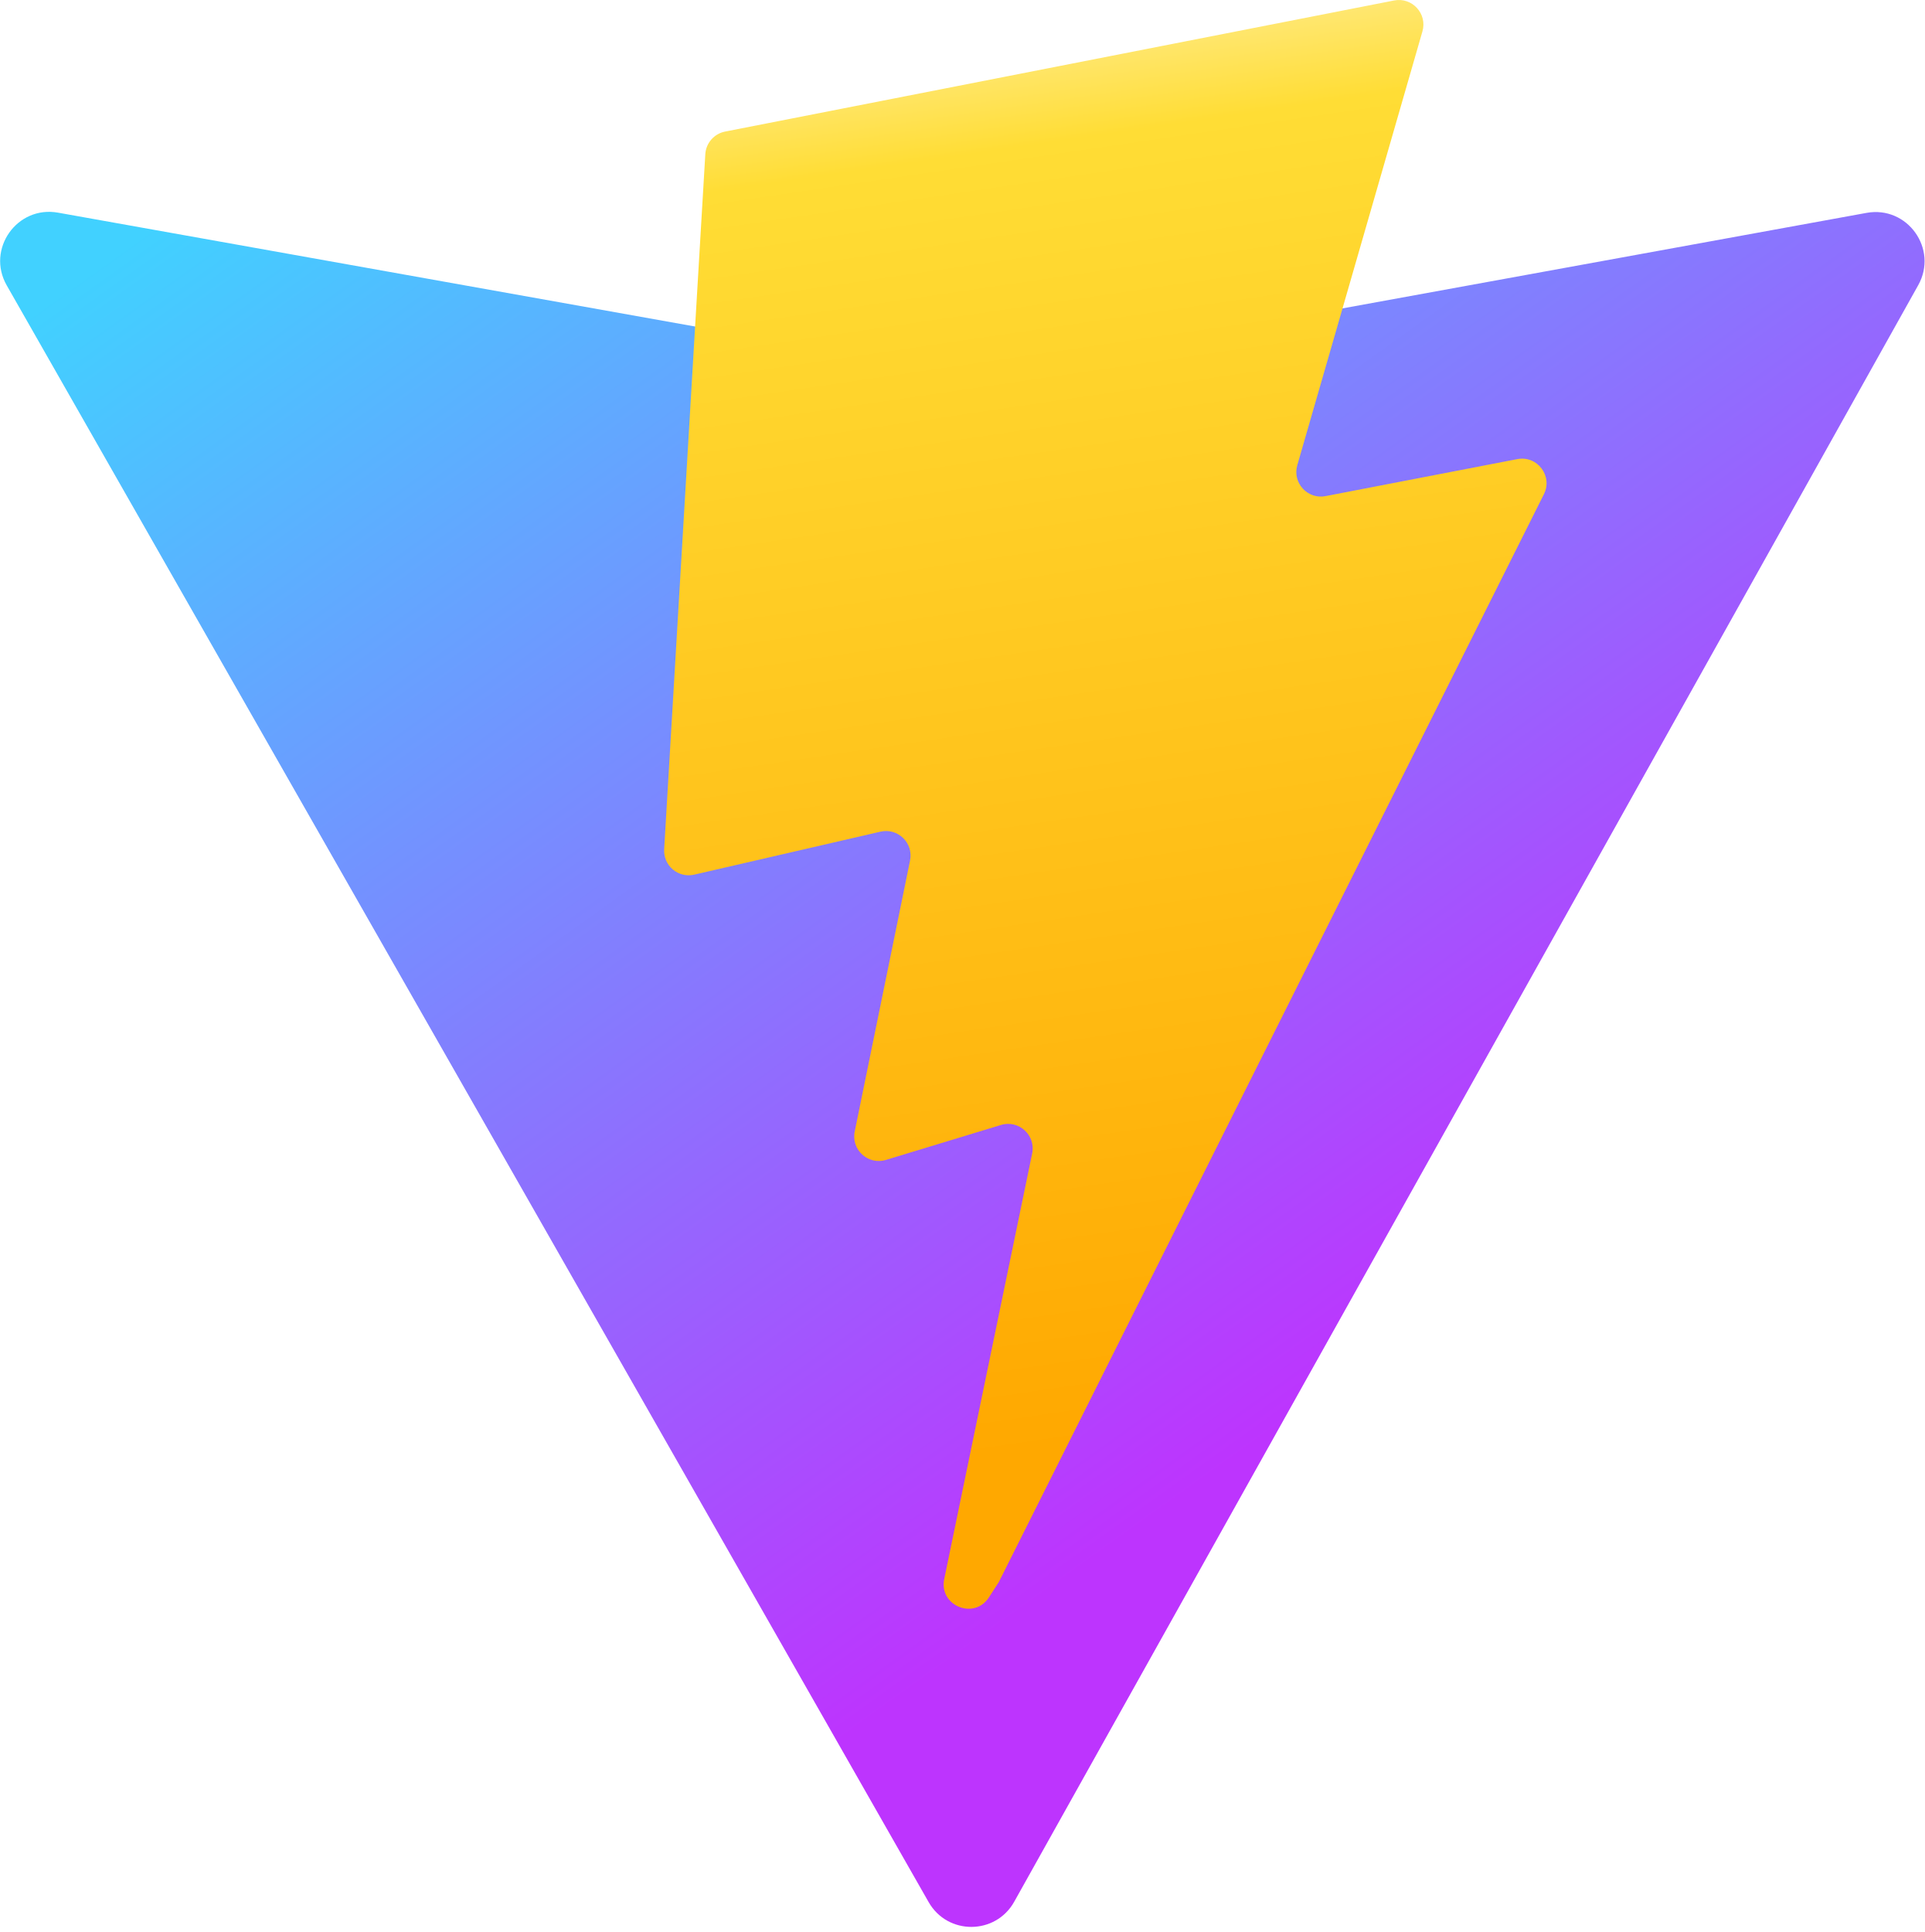
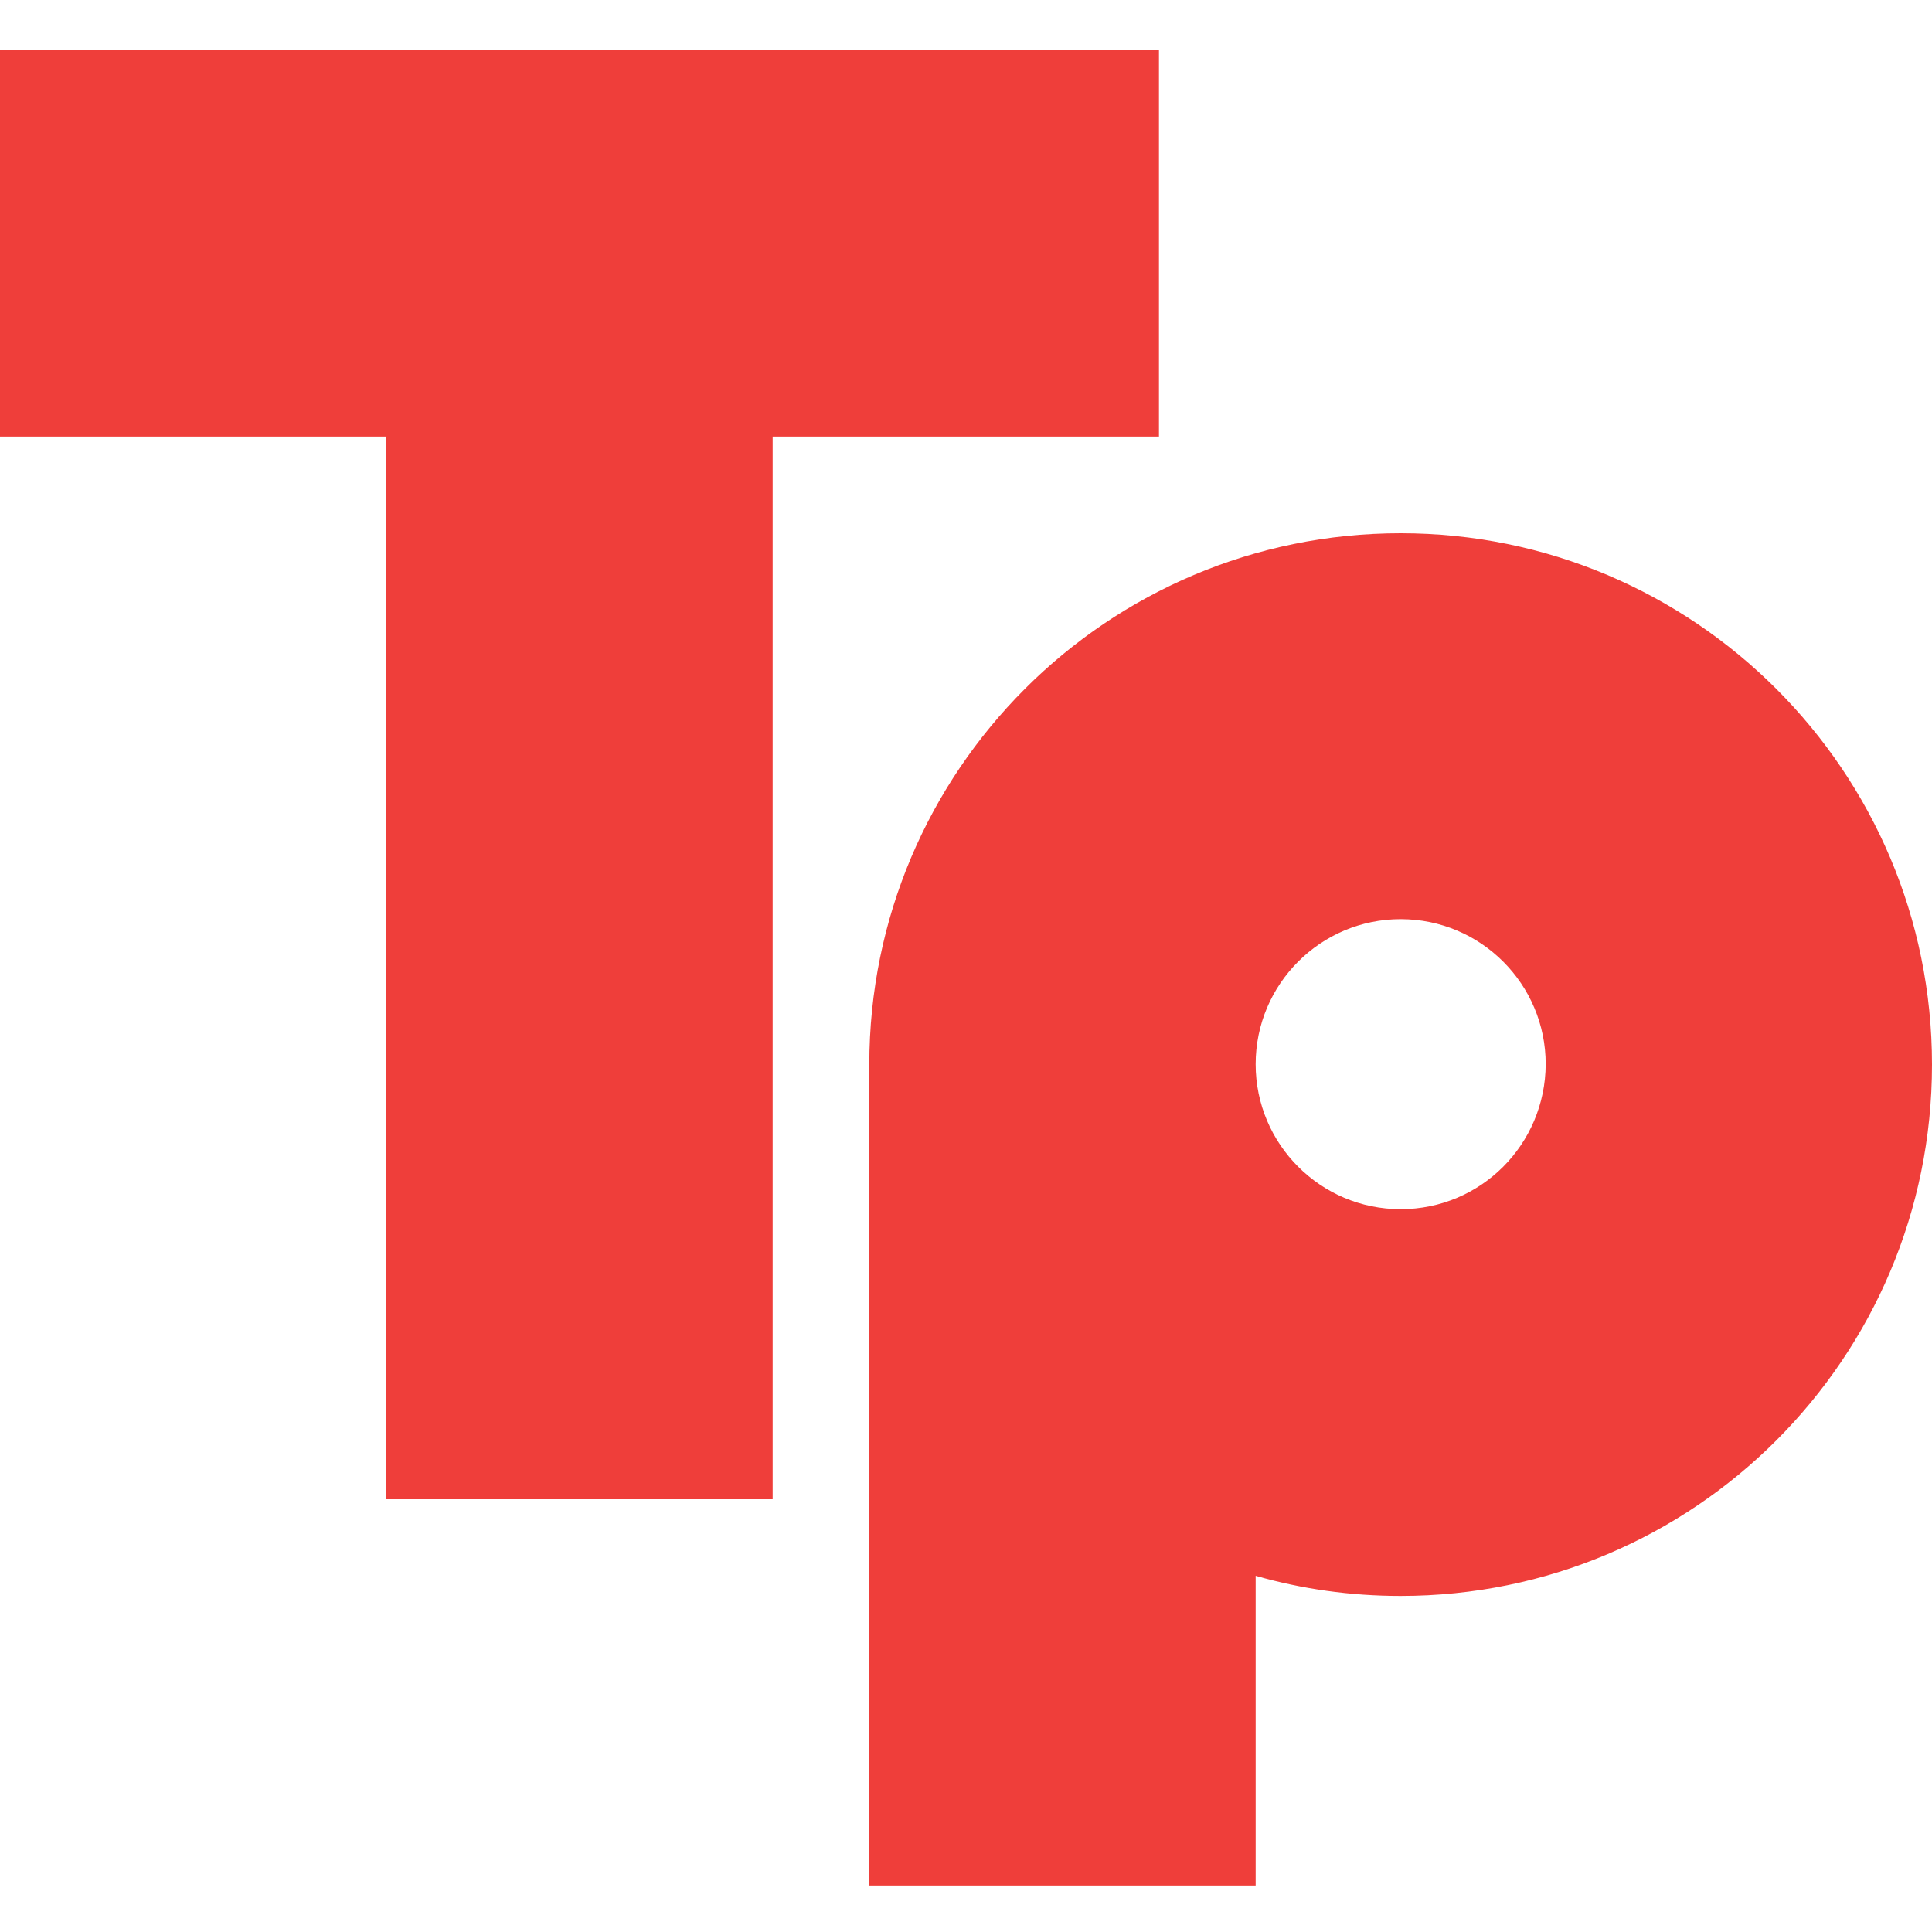
- <svg xmlns="http://www.w3.org/2000/svg" aria-hidden="true" role="img" class="iconify iconify--logos" width="31.88" height="32" preserveAspectRatio="xMidYMid meet" viewBox="0 0 256 257">
-   <defs>
-     <linearGradient id="IconifyId1813088fe1fbc01fb466" x1="-.828%" x2="57.636%" y1="7.652%" y2="78.411%">
-       <stop offset="0%" stop-color="#41D1FF" />
-       <stop offset="100%" stop-color="#BD34FE" />
-     </linearGradient>
-     <linearGradient id="IconifyId1813088fe1fbc01fb467" x1="43.376%" x2="50.316%" y1="2.242%" y2="89.03%">
-       <stop offset="0%" stop-color="#FFEA83" />
-       <stop offset="8.333%" stop-color="#FFDD35" />
-       <stop offset="100%" stop-color="#FFA800" />
-     </linearGradient>
-   </defs>
-   <path fill="url(#IconifyId1813088fe1fbc01fb466)" d="M255.153 37.938L134.897 252.976c-2.483 4.44-8.862 4.466-11.382.048L.875 37.958c-2.746-4.814 1.371-10.646 6.827-9.67l120.385 21.517a6.537 6.537 0 0 0 2.322-.004l117.867-21.483c5.438-.991 9.574 4.796 6.877 9.62Z" />
-   <path fill="url(#IconifyId1813088fe1fbc01fb467)" d="M185.432.063L96.44 17.501a3.268 3.268 0 0 0-2.634 3.014l-5.474 92.456a3.268 3.268 0 0 0 3.997 3.378l24.777-5.718c2.318-.535 4.413 1.507 3.936 3.838l-7.361 36.047c-.495 2.426 1.782 4.5 4.151 3.78l15.304-4.649c2.372-.72 4.652 1.36 4.15 3.788l-11.698 56.621c-.732 3.542 3.979 5.473 5.943 2.437l1.313-2.028l72.516-144.72c1.215-2.423-.88-5.186-3.54-4.672l-25.505 4.922c-2.396.462-4.435-1.77-3.759-4.114l16.646-57.705c.677-2.35-1.37-4.583-3.769-4.113Z" />
+ <svg xmlns="http://www.w3.org/2000/svg" width="40" height="40" viewBox="0 0 40 40" fill="none">
+   <mask id="mask0" mask-type="alpha" maskUnits="userSpaceOnUse" x="0" y="1" width="40" height="39">
+     <path d="M23.995 9.038V1.04H0V9.038H7.998V31.04H15.997V9.038H23.995Z" fill="#EF3E3A" />
+     <path d="M28.999 11.04C22.922 11.04 17.998 15.964 17.998 22.041V39.038H25.997V32.625C26.95 32.898 27.958 33.042 28.999 33.042C35.076 33.042 40 28.118 40 22.041C40 15.964 35.068 11.04 28.999 11.04ZM28.999 25.035C27.342 25.035 25.997 23.69 25.997 22.033C25.997 20.375 27.342 19.03 28.999 19.03C30.657 19.03 32.002 20.375 32.002 22.033C31.994 23.698 30.657 25.035 28.999 25.035Z" fill="#EF3E3A" />
+   </mask>
+   <g mask="url(#mask0)">
+     <rect width="40" height="40" fill="#EF3E3A" />
+   </g>
</svg>
